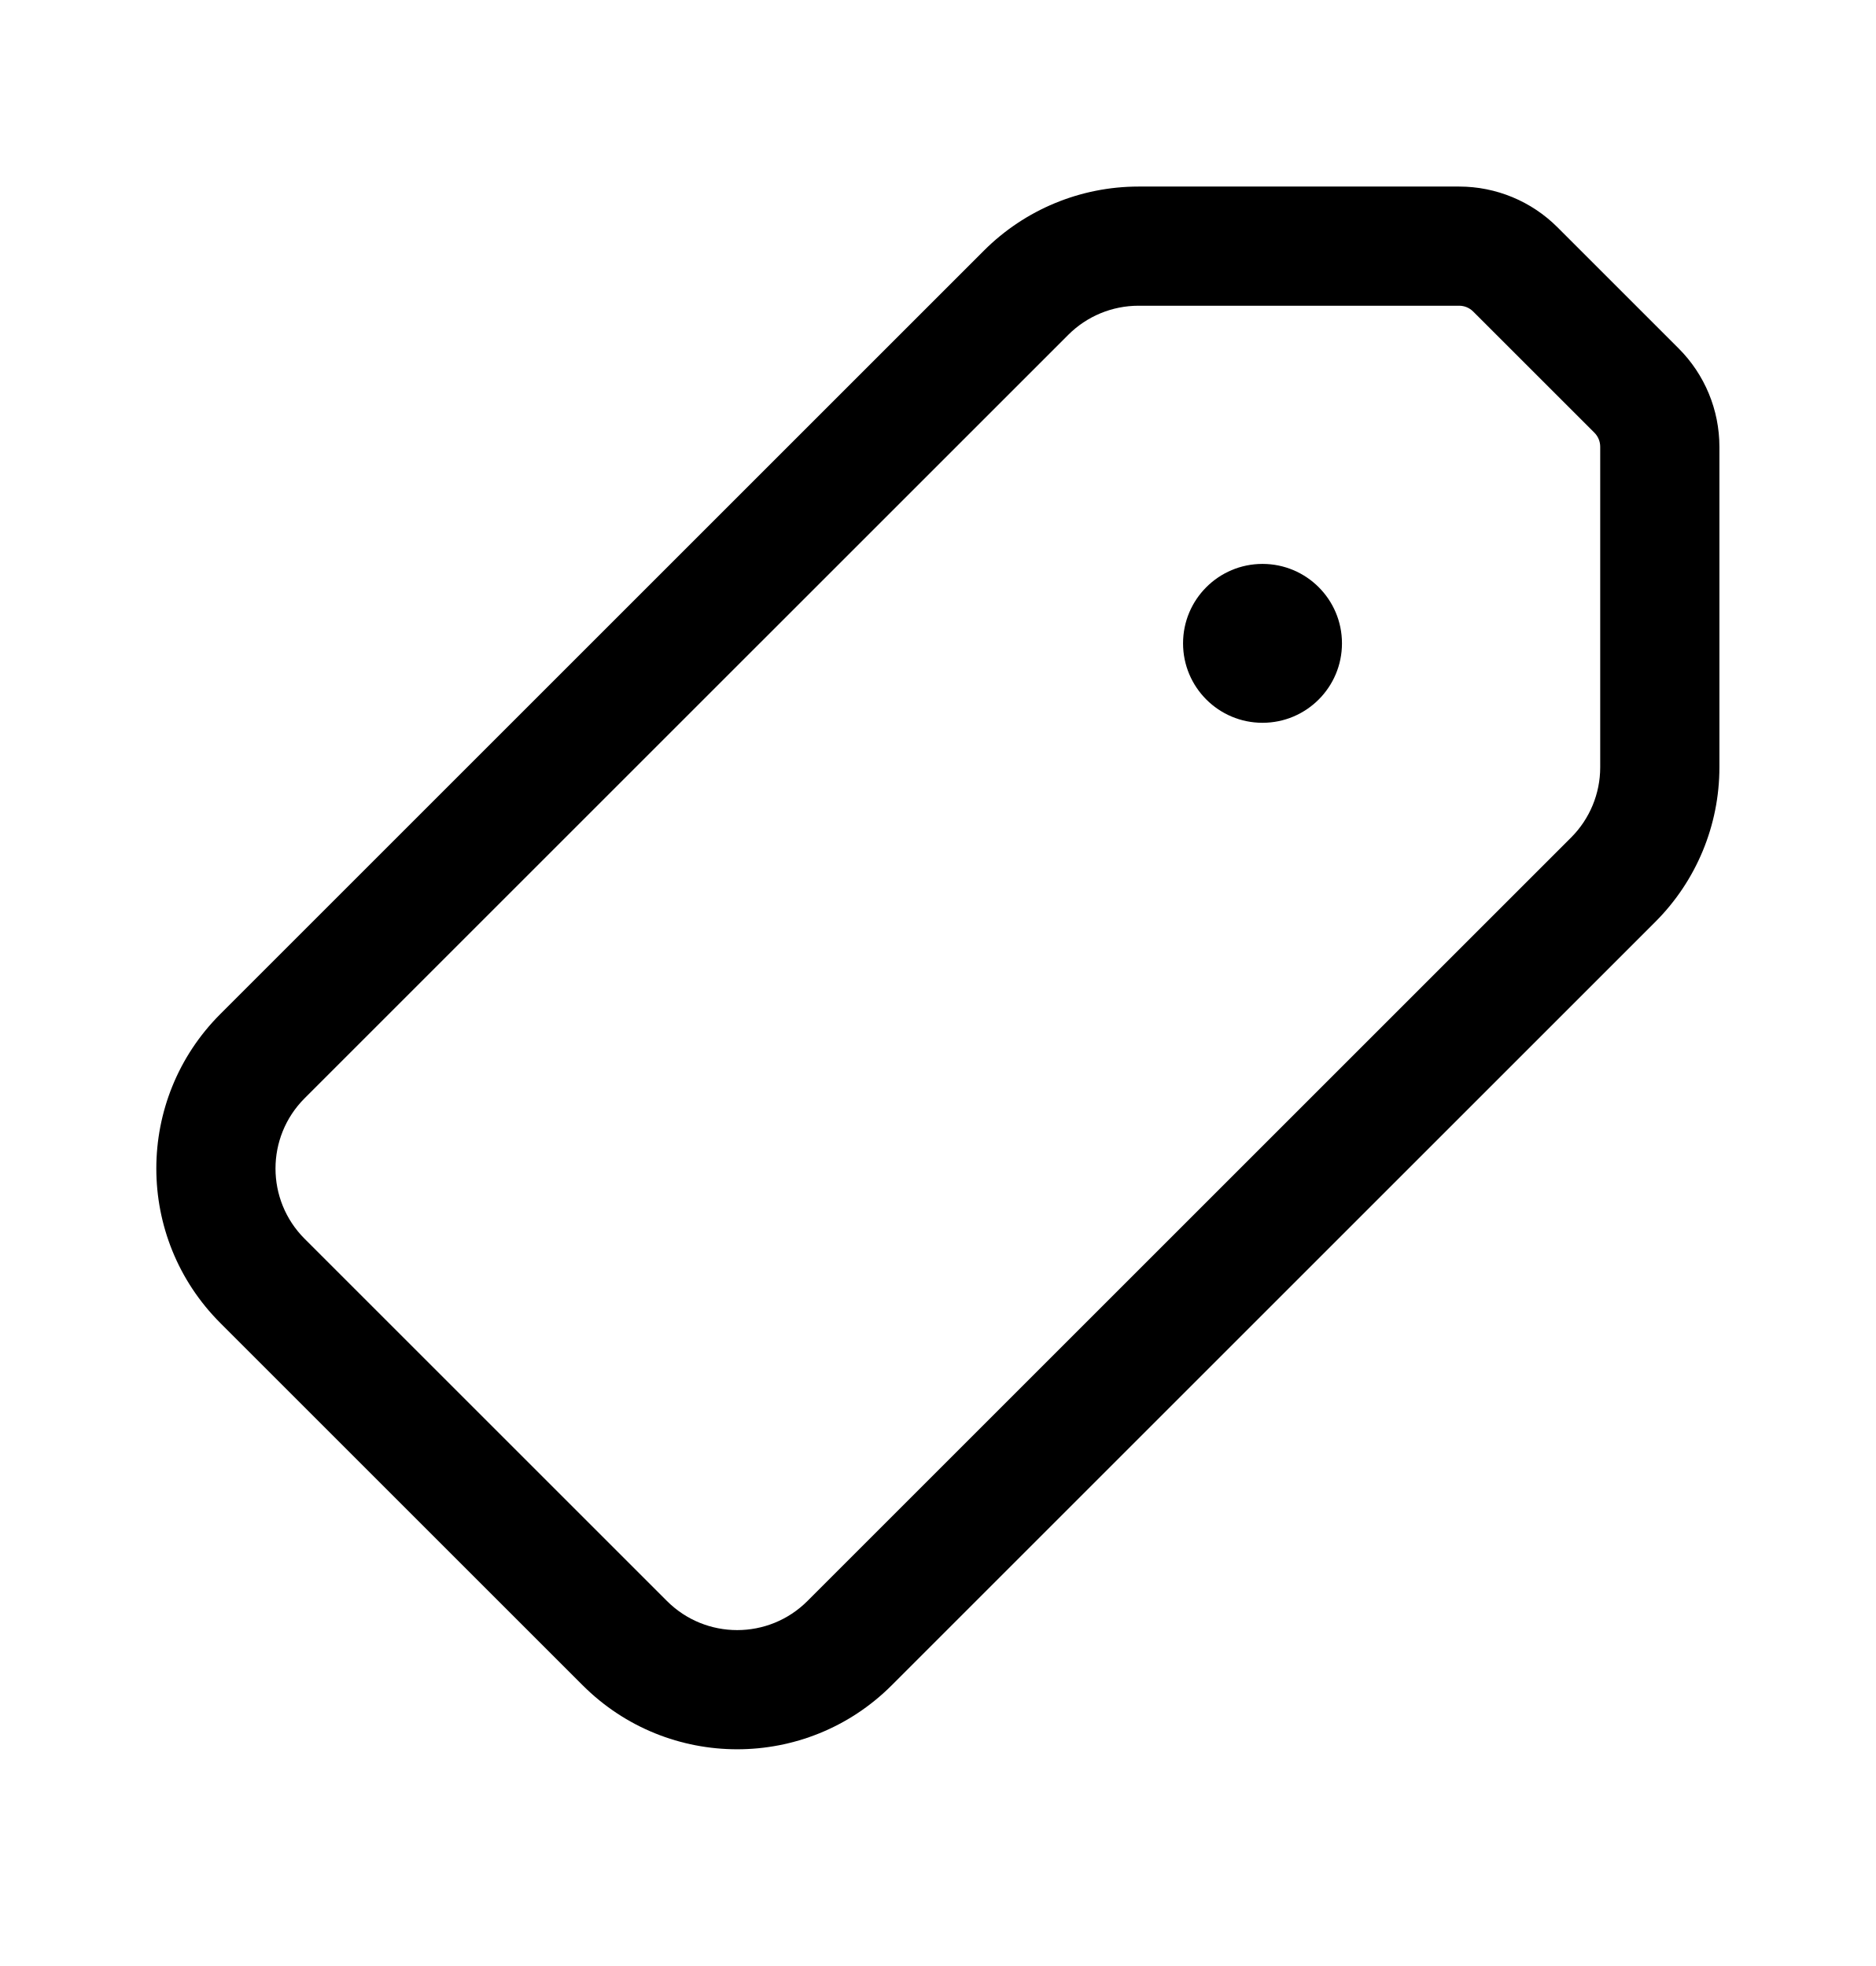
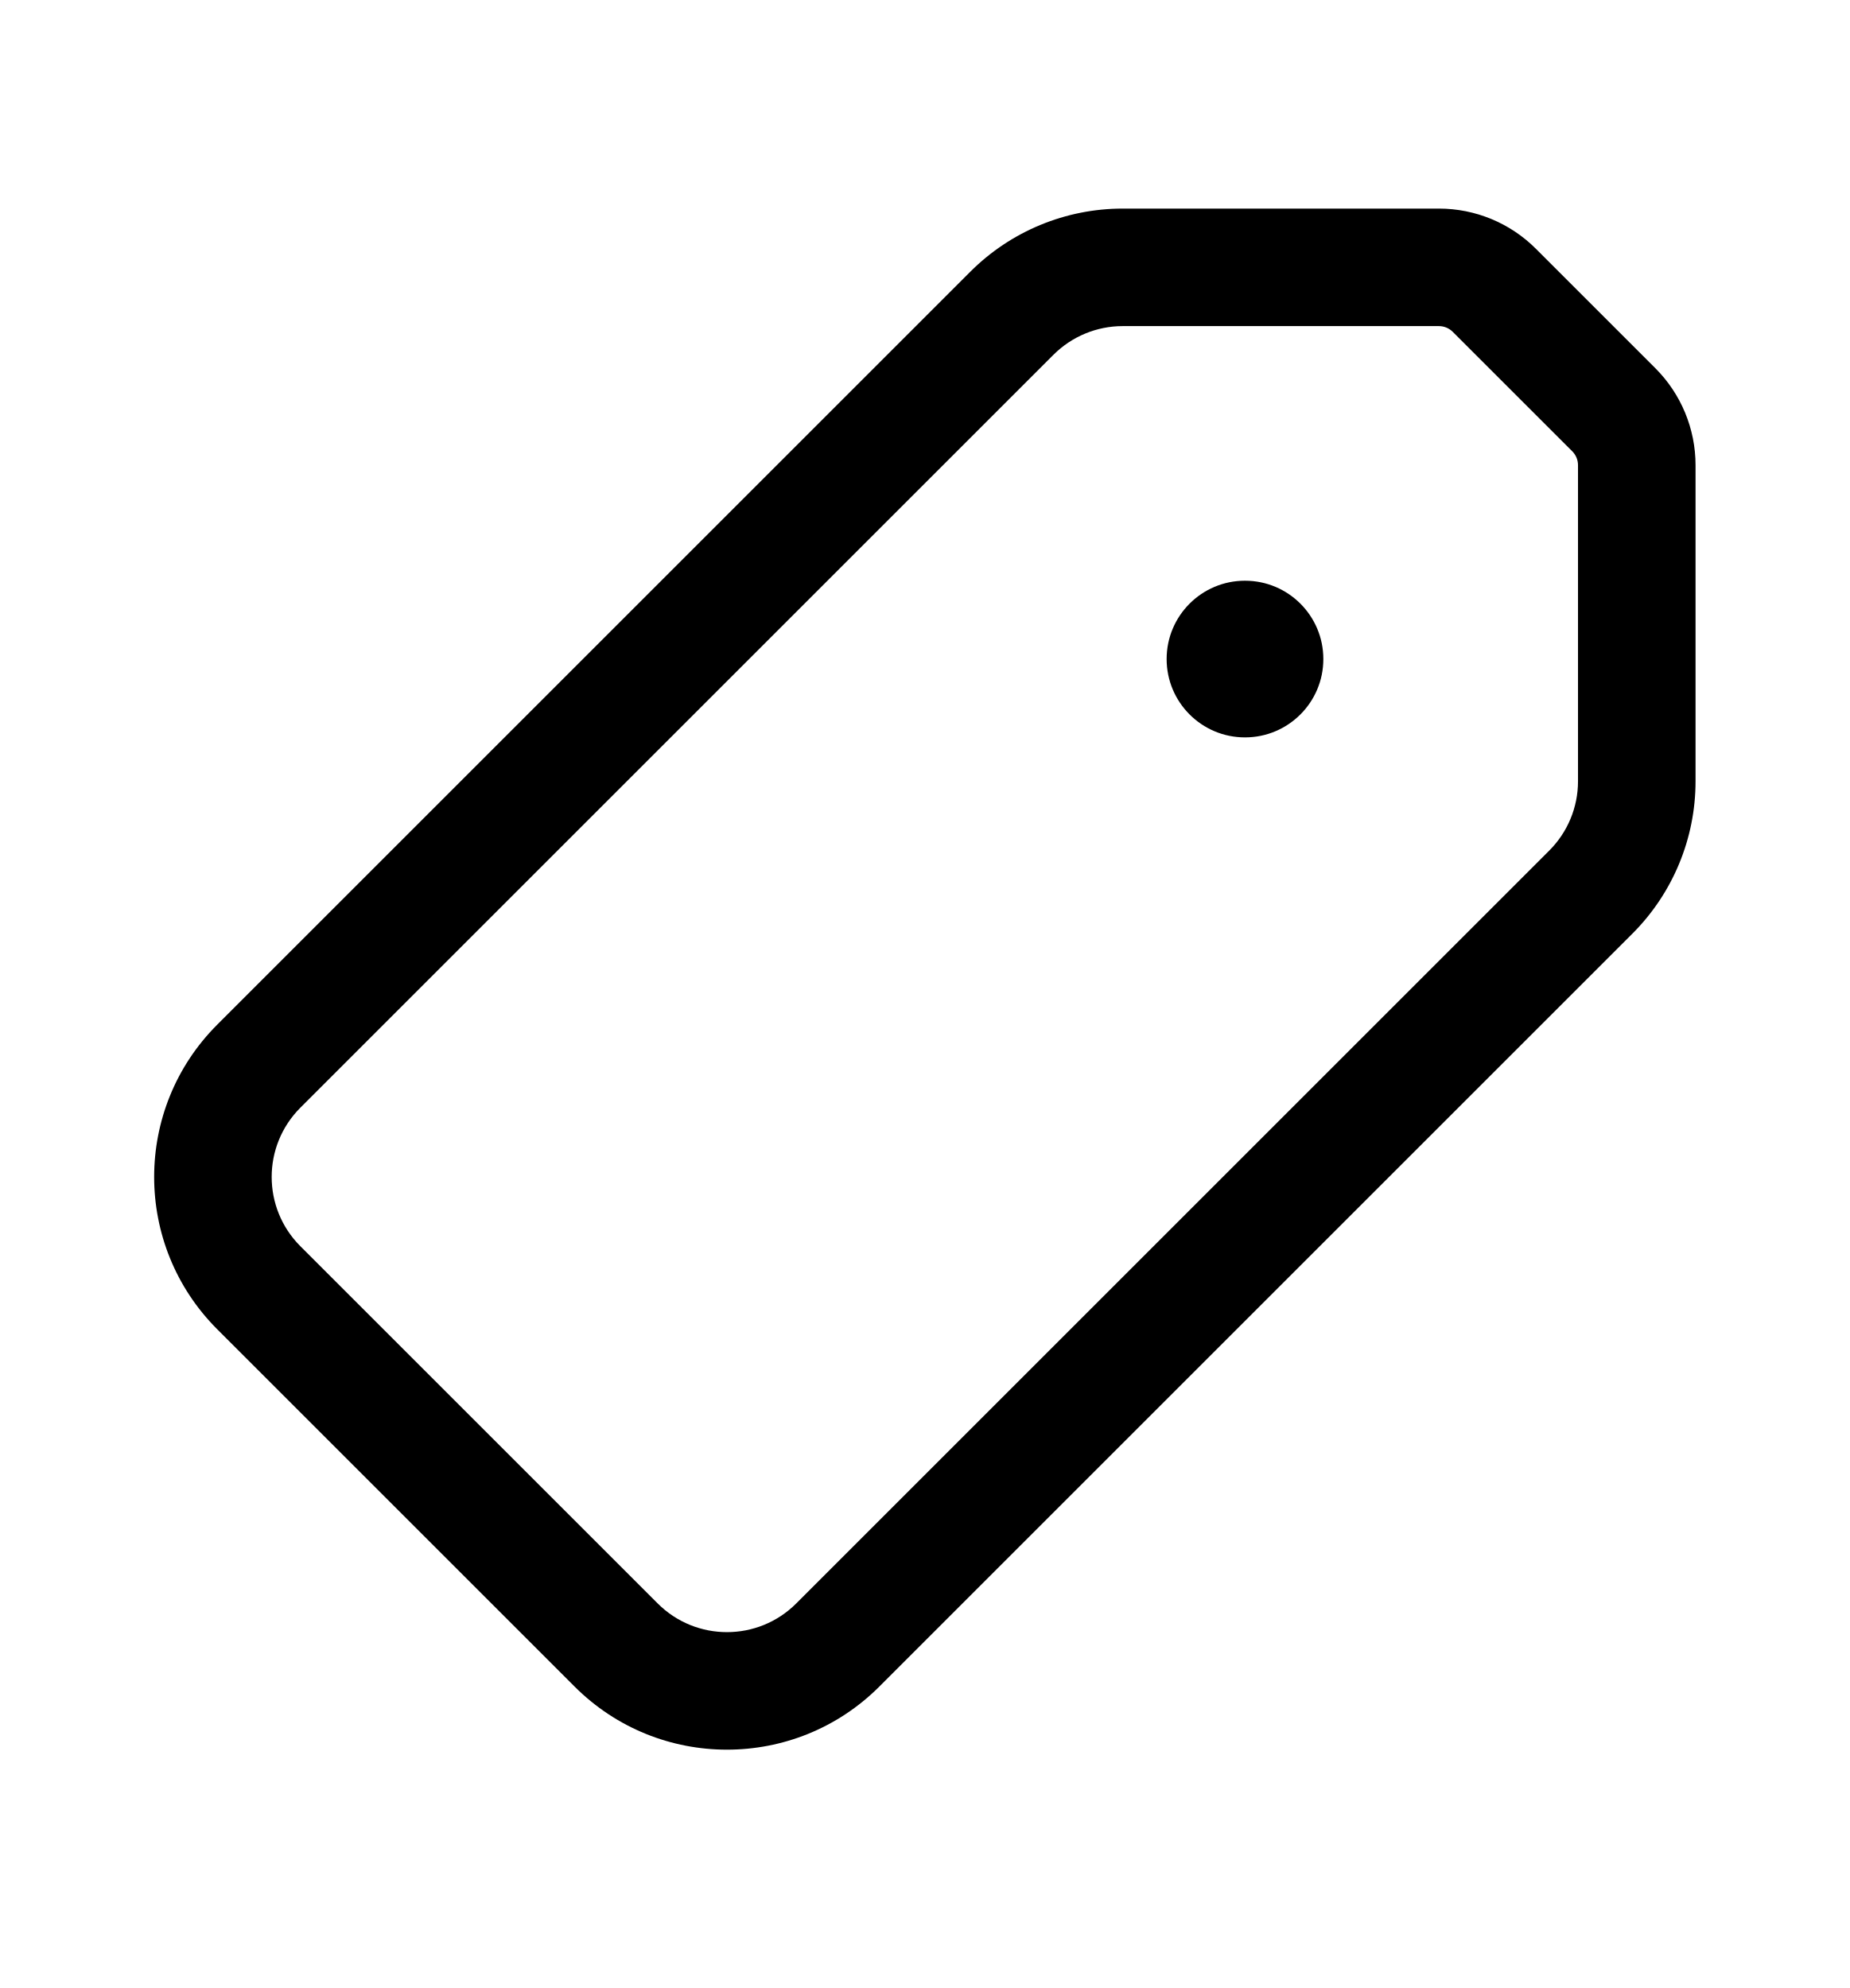
- <svg xmlns="http://www.w3.org/2000/svg" width="62" height="65" viewBox="0 0 62 65" fill="none">
+ <svg xmlns="http://www.w3.org/2000/svg" width="40" height="43" viewBox="0 0 62 65" fill="none">
  <path fill-rule="evenodd" clip-rule="evenodd" d="M32.526 8.283C33.88 6.929 35.717 6.168 37.633 6.168H48.231C49.45 6.168 50.619 6.652 51.481 7.514L55.487 11.52C56.349 12.382 56.834 13.552 56.834 14.771V25.369C56.834 27.284 56.073 29.121 54.718 30.476L29.475 55.719C26.654 58.54 22.081 58.54 19.26 55.719L7.282 43.741C4.462 40.921 4.462 36.347 7.282 33.527L32.526 8.283ZM37.633 10.108C36.762 10.108 35.927 10.454 35.312 11.069L10.068 36.312C8.786 37.595 8.786 39.673 10.068 40.956L22.046 52.933C23.328 54.215 25.407 54.215 26.689 52.933L51.932 27.69C52.548 27.074 52.894 26.239 52.894 25.369V14.771C52.894 14.596 52.825 14.429 52.702 14.306L48.695 10.3C48.572 10.177 48.405 10.108 48.231 10.108H37.633Z" fill="black" />
  <path d="M44.358 21.27C44.358 22.721 43.182 23.897 41.731 23.897C40.281 23.897 39.105 22.721 39.105 21.27C39.105 19.82 40.281 18.644 41.731 18.644C43.182 18.644 44.358 19.82 44.358 21.27Z" fill="black" />
</svg>
